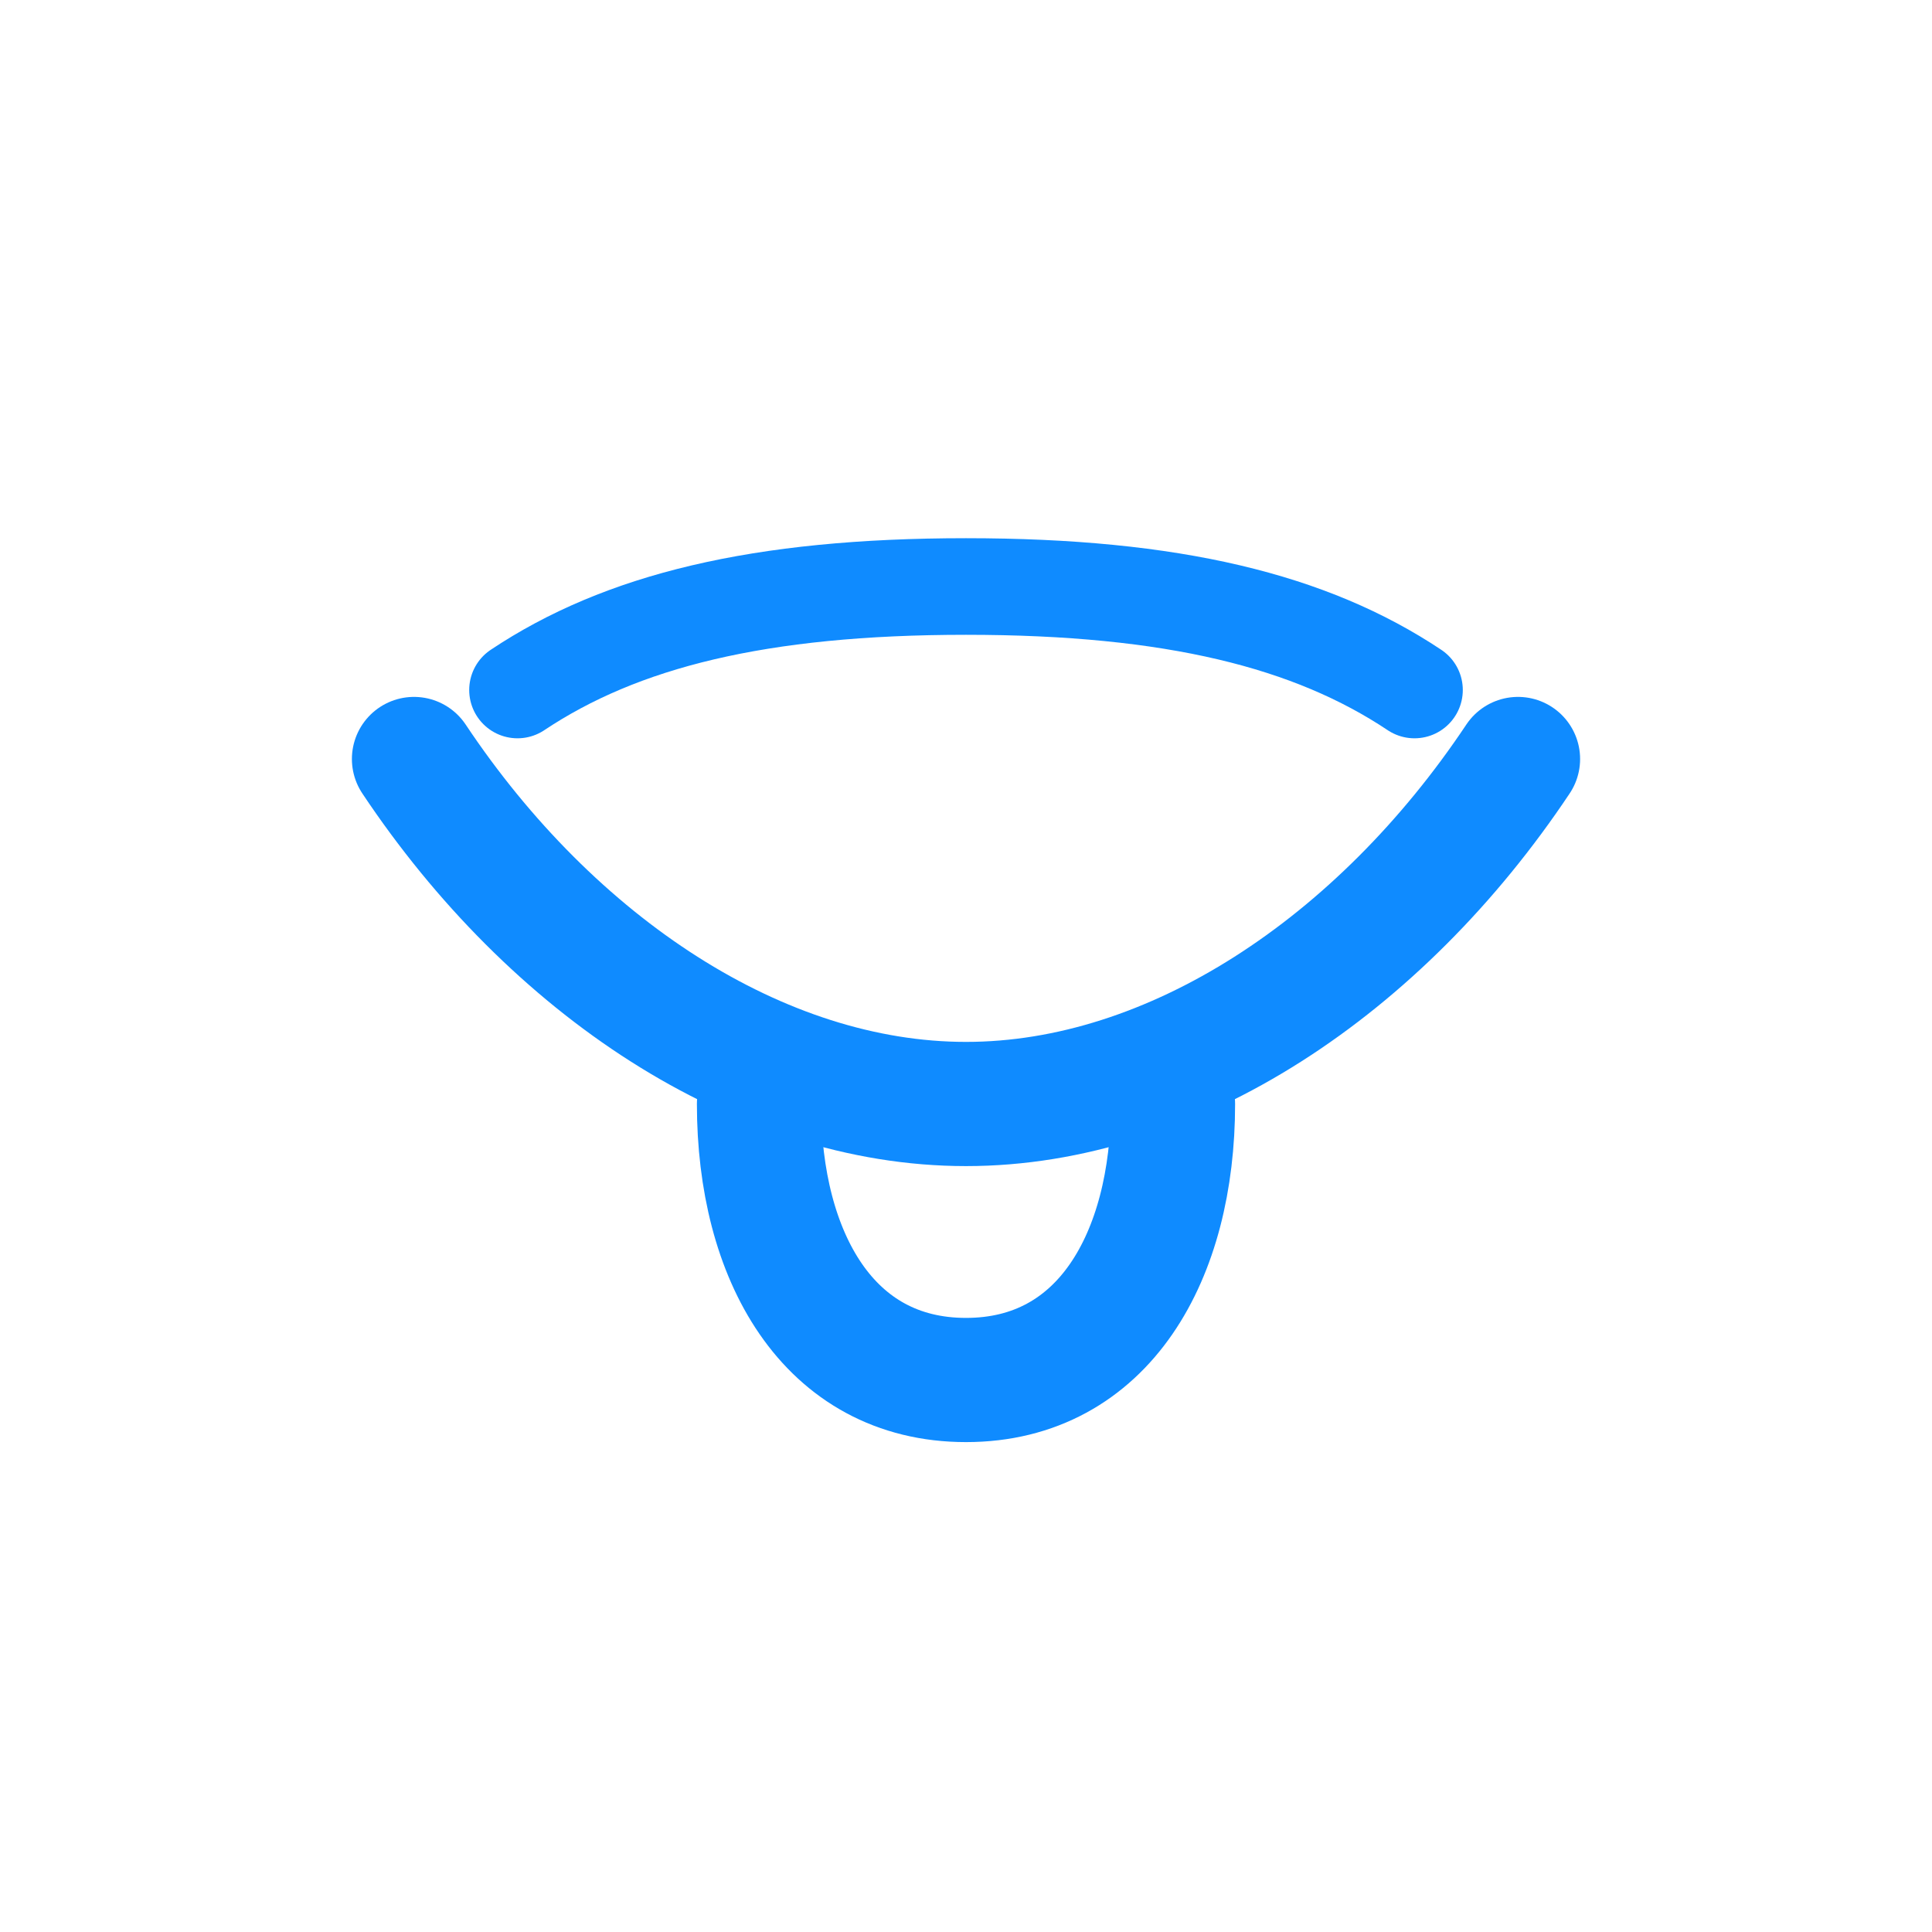
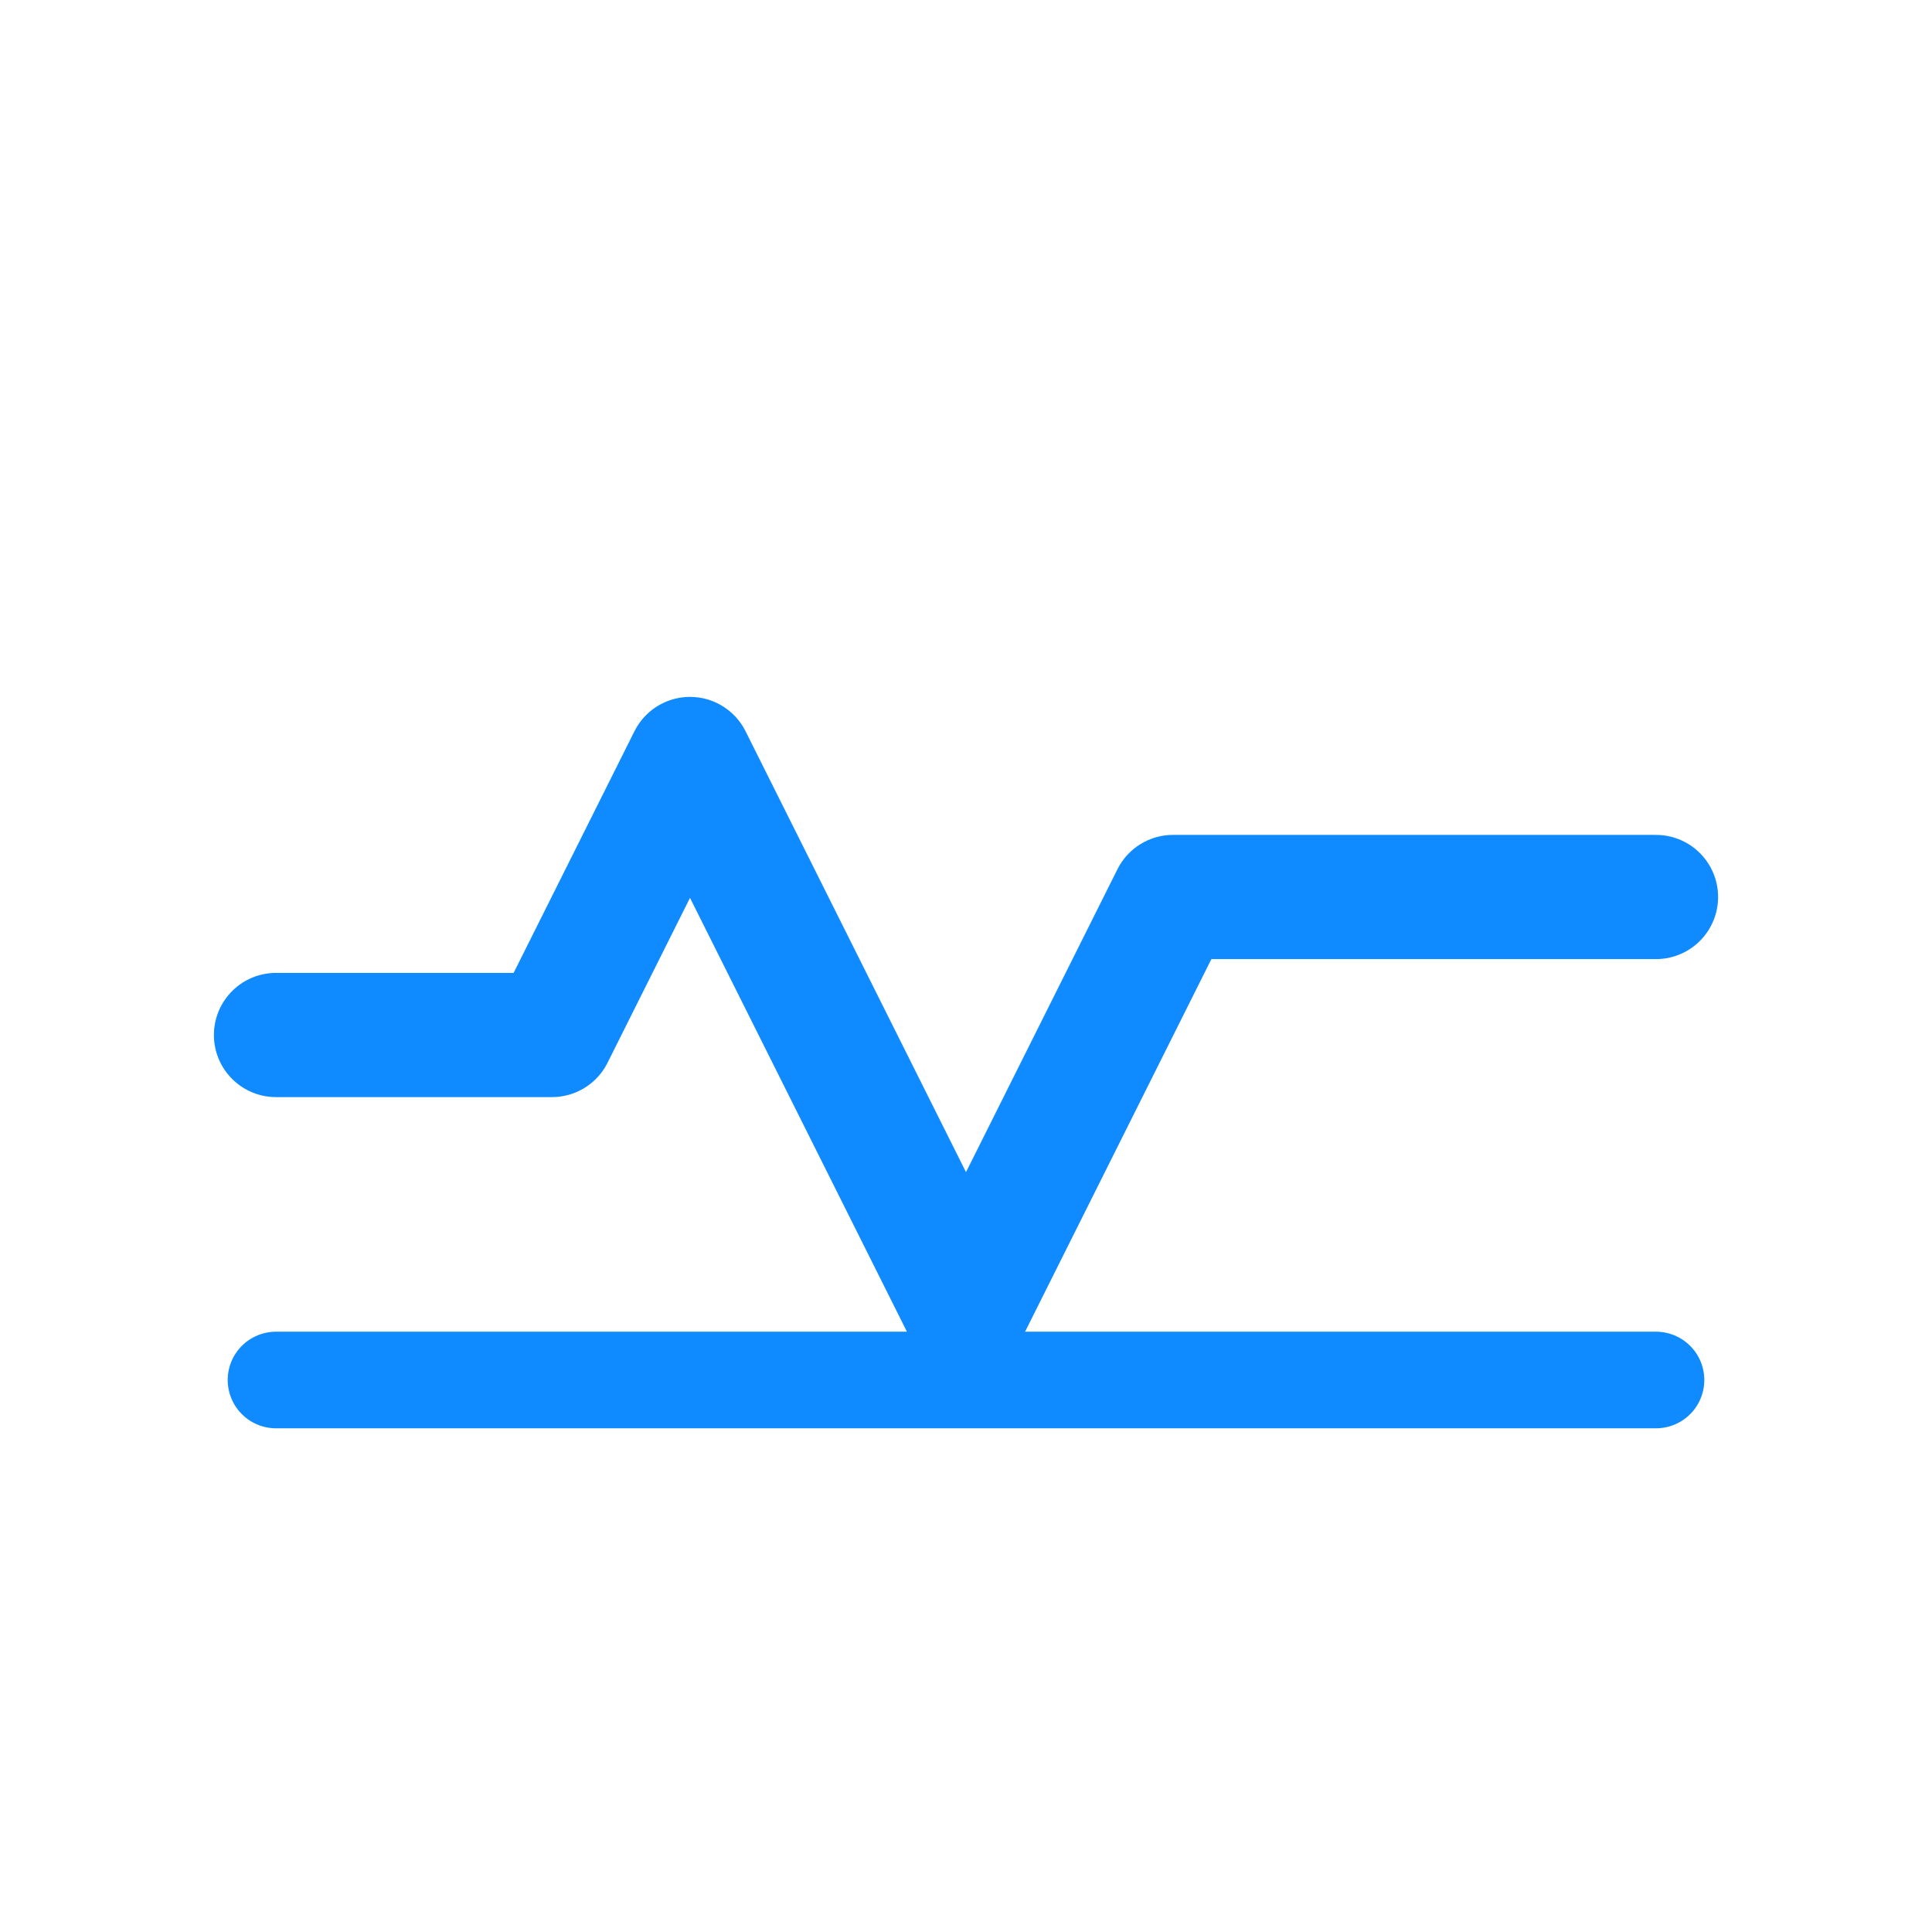
<svg xmlns="http://www.w3.org/2000/svg" width="28" height="28" viewBox="0 0 28 28" fill="none">
-   <path d="M6 11C8 14 11 16 14 16C17 16 20 14 22 11" stroke="#0F8BFF" stroke-width="1.8" stroke-linecap="round" stroke-linejoin="round" />
-   <path d="M7.5 10C9 9 11 8.5 14 8.5C17 8.5 19 9 20.5 10" stroke="#0F8BFF" stroke-width="1.4" stroke-linecap="round" />
-   <path d="M11 16C11 18.2 12 20 14 20C16 20 17 18.2 17 16" stroke="#0F8BFF" stroke-width="1.8" stroke-linecap="round" />
+   <path d="M4 15h4l2-4 4 8 3-6h7" stroke="#0F8BFF" stroke-width="1.8" stroke-linecap="round" stroke-linejoin="round" />
+   <path d="M4 20h20" stroke="#0F8BFF" stroke-width="1.4" stroke-linecap="round" />
</svg>
